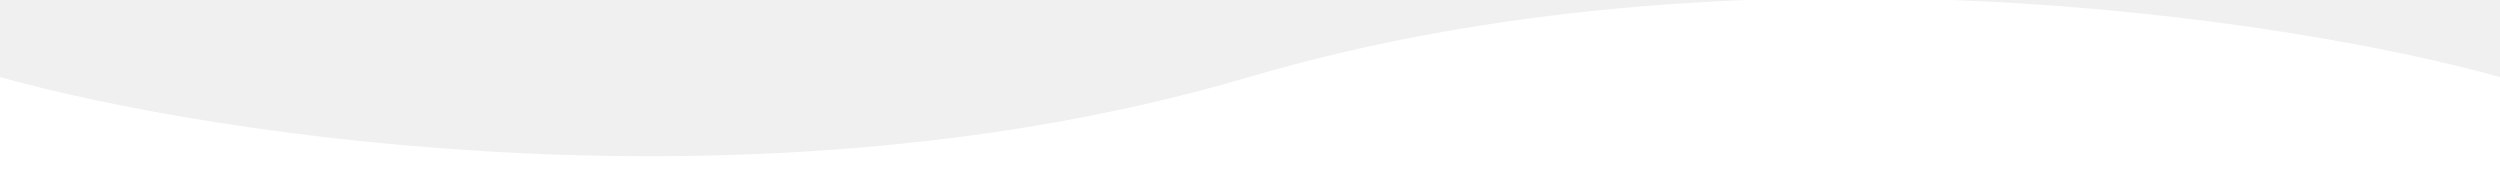
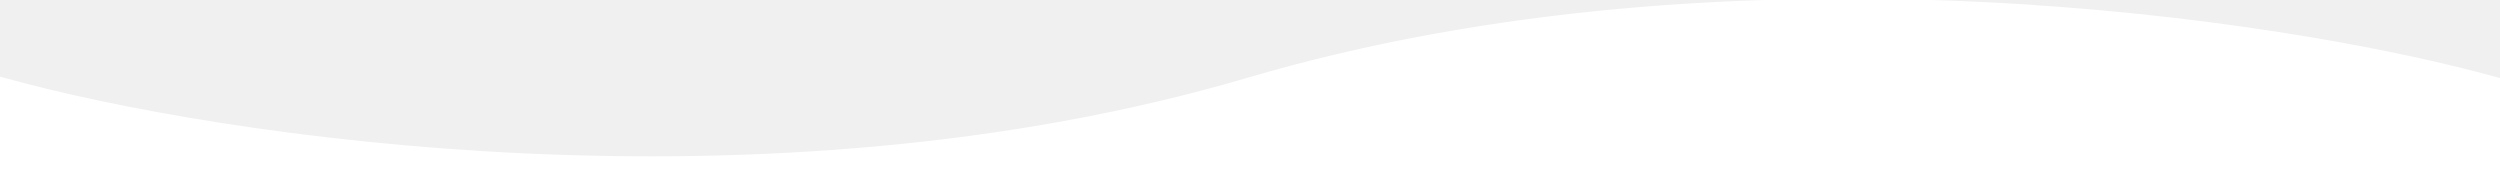
- <svg xmlns="http://www.w3.org/2000/svg" width="1923" height="136" viewBox="0 0 1923 136" fill="none">
-   <path d="M960.749 60.834C586.663 171.01 164.38 106.741 0 60.834V136H1923V60.834C1758.12 14.927 1334.84 -49.342 960.749 60.834Z" fill="#FFF" stroke="white" stroke-width="3px" />
+ <svg xmlns="http://www.w3.org/2000/svg" width="1927" height="141" viewBox="0 0 1927 141" fill="none">
+   <path d="M2.269 62.276L1 61.922V63.239V138.5V139.5H2H1925H1926V138.5V63.239V62.48L1925.27 62.276C1760.29 16.396 1336.8 -47.835 962.467 62.28C588.625 172.252 166.547 108.099 2.269 62.276Z" fill="white" stroke="white" stroke-width="5" />
</svg>
